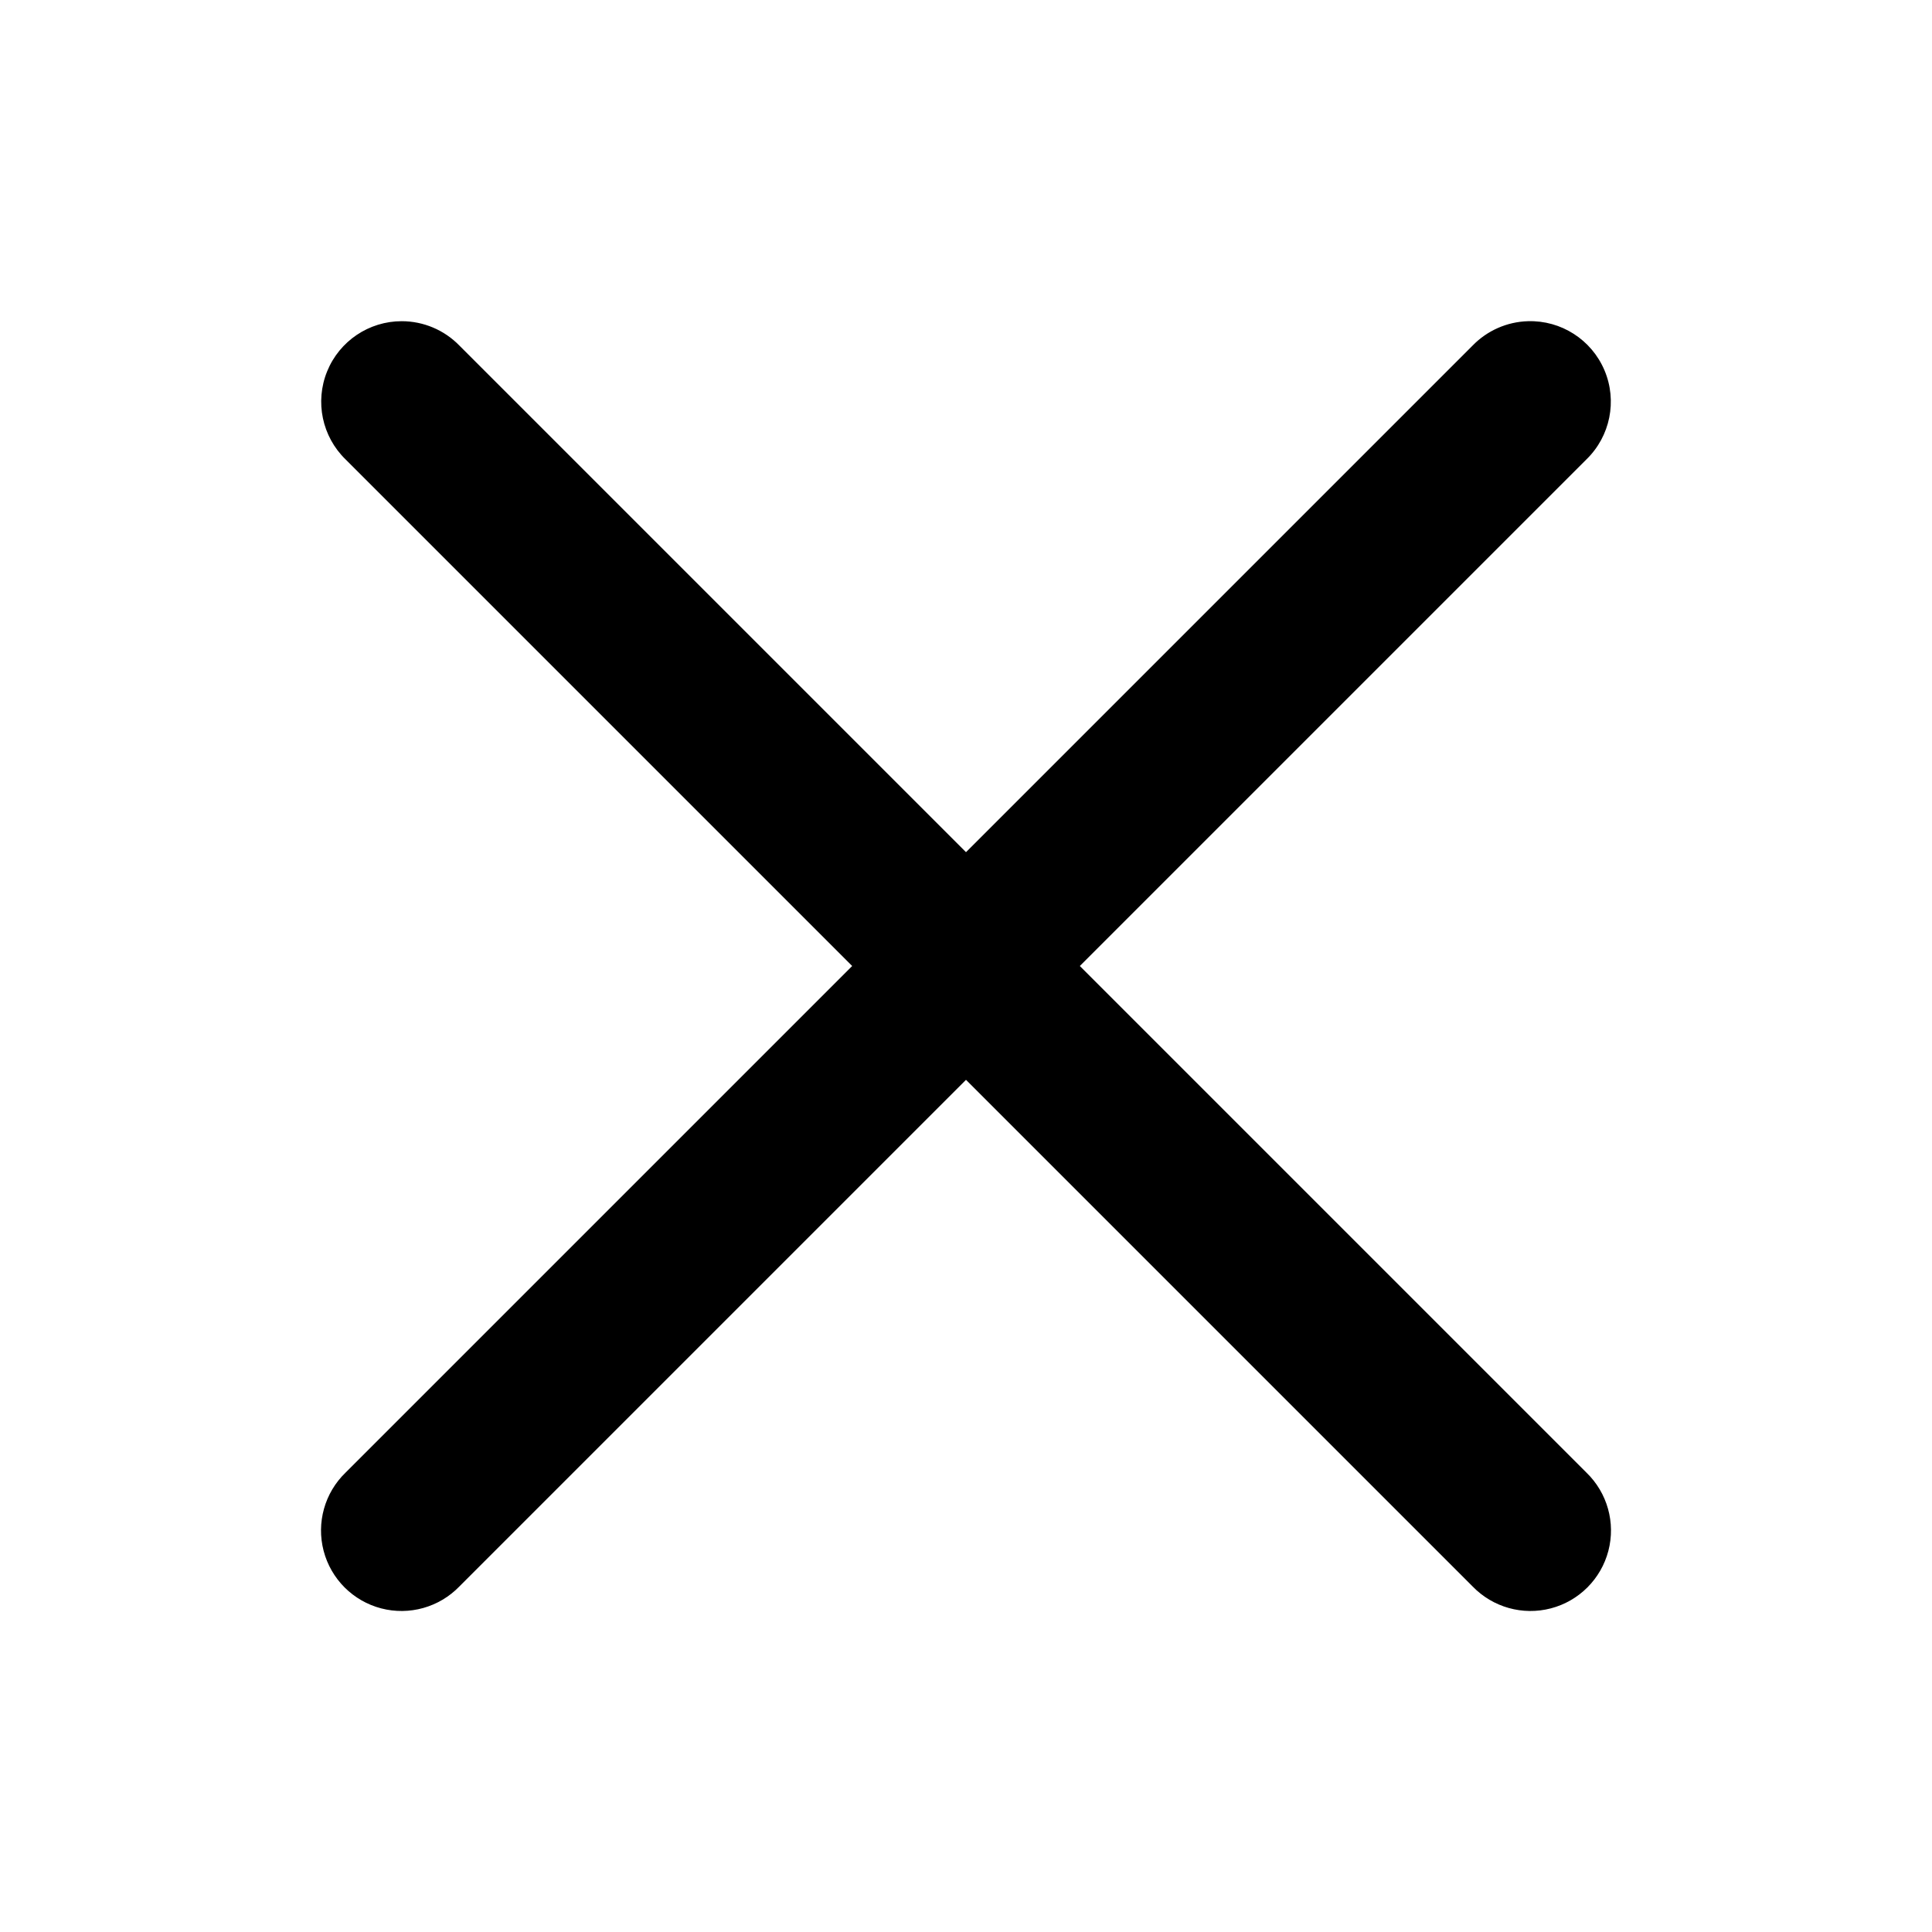
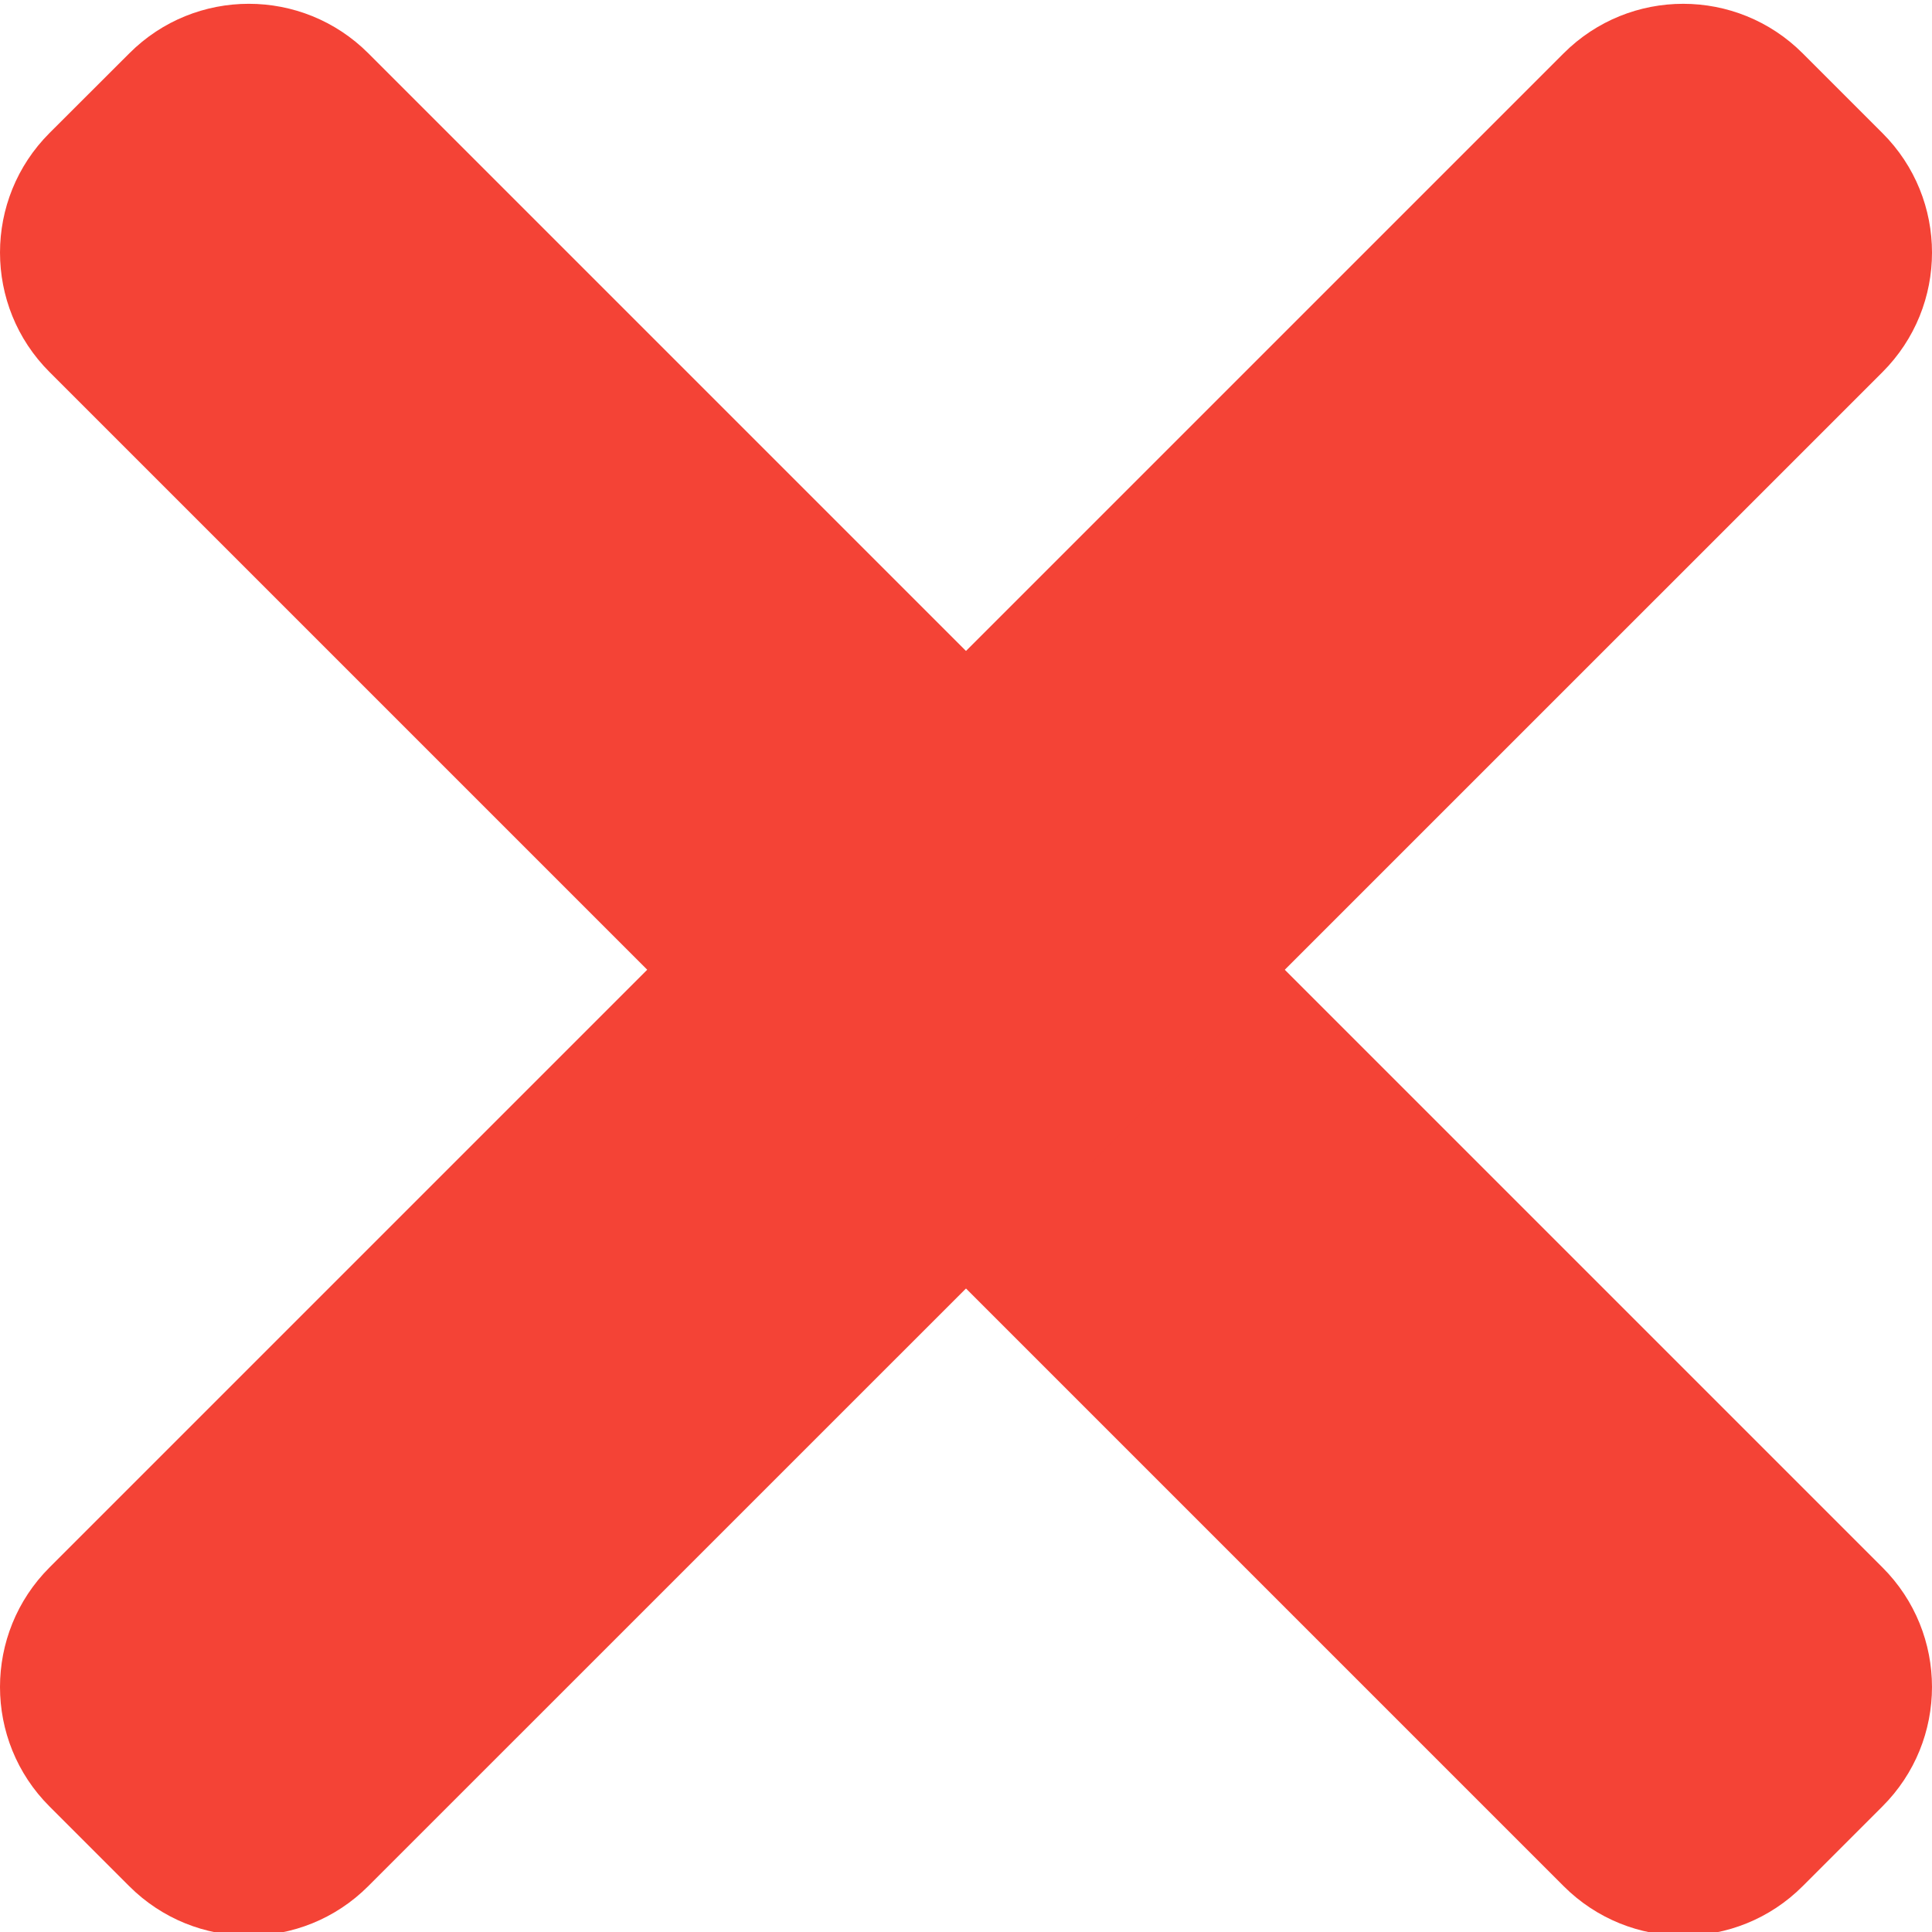
- <svg xmlns="http://www.w3.org/2000/svg" fill="#000000" viewBox="0 0 24 24" width="24px" height="24px">
-   <path d="M 4.99 3.99 A 1 1 0 0 0 4.293 5.707 L 10.586 12 L 4.293 18.293 A 1 1 0 1 0 5.707 19.707 L 12 13.414 L 18.293 19.707 A 1 1 0 1 0 19.707 18.293 L 13.414 12 L 19.707 5.707 A 1 1 0 0 0 18.98 3.99 A 1 1 0 0 0 18.293 4.293 L 12 10.586 L 5.707 4.293 A 1 1 0 0 0 4.99 3.99 z" />
+ <svg xmlns="http://www.w3.org/2000/svg" height="365pt" viewBox="0 0 365.717 365" width="365pt">
+   <g fill="#f44336">
+     <path d="m356.34 296.348-286.613-286.613c-12.5-12.5-32.766-12.5-45.246 0l-15.105 15.082c-12.5 12.504-12.5 32.77 0 45.25l286.613 286.613c12.504 12.5 32.77 12.5 45.25 0l15.082-15.082c12.523-12.48 12.523-32.75.02-45.25zm0 0" />
+     <path d="m295.988 9.734-286.613 286.613c-12.5 12.5-12.5 32.77 0 45.25l15.082 15.082c12.504 12.5 32.77 12.5 45.25 0l286.633-286.594c12.504-12.5 12.504-32.766 0-45.246l-15.082-15.082c-12.5-12.523-32.766-12.523-45.27-.023zm0 0" />
+   </g>
</svg>
